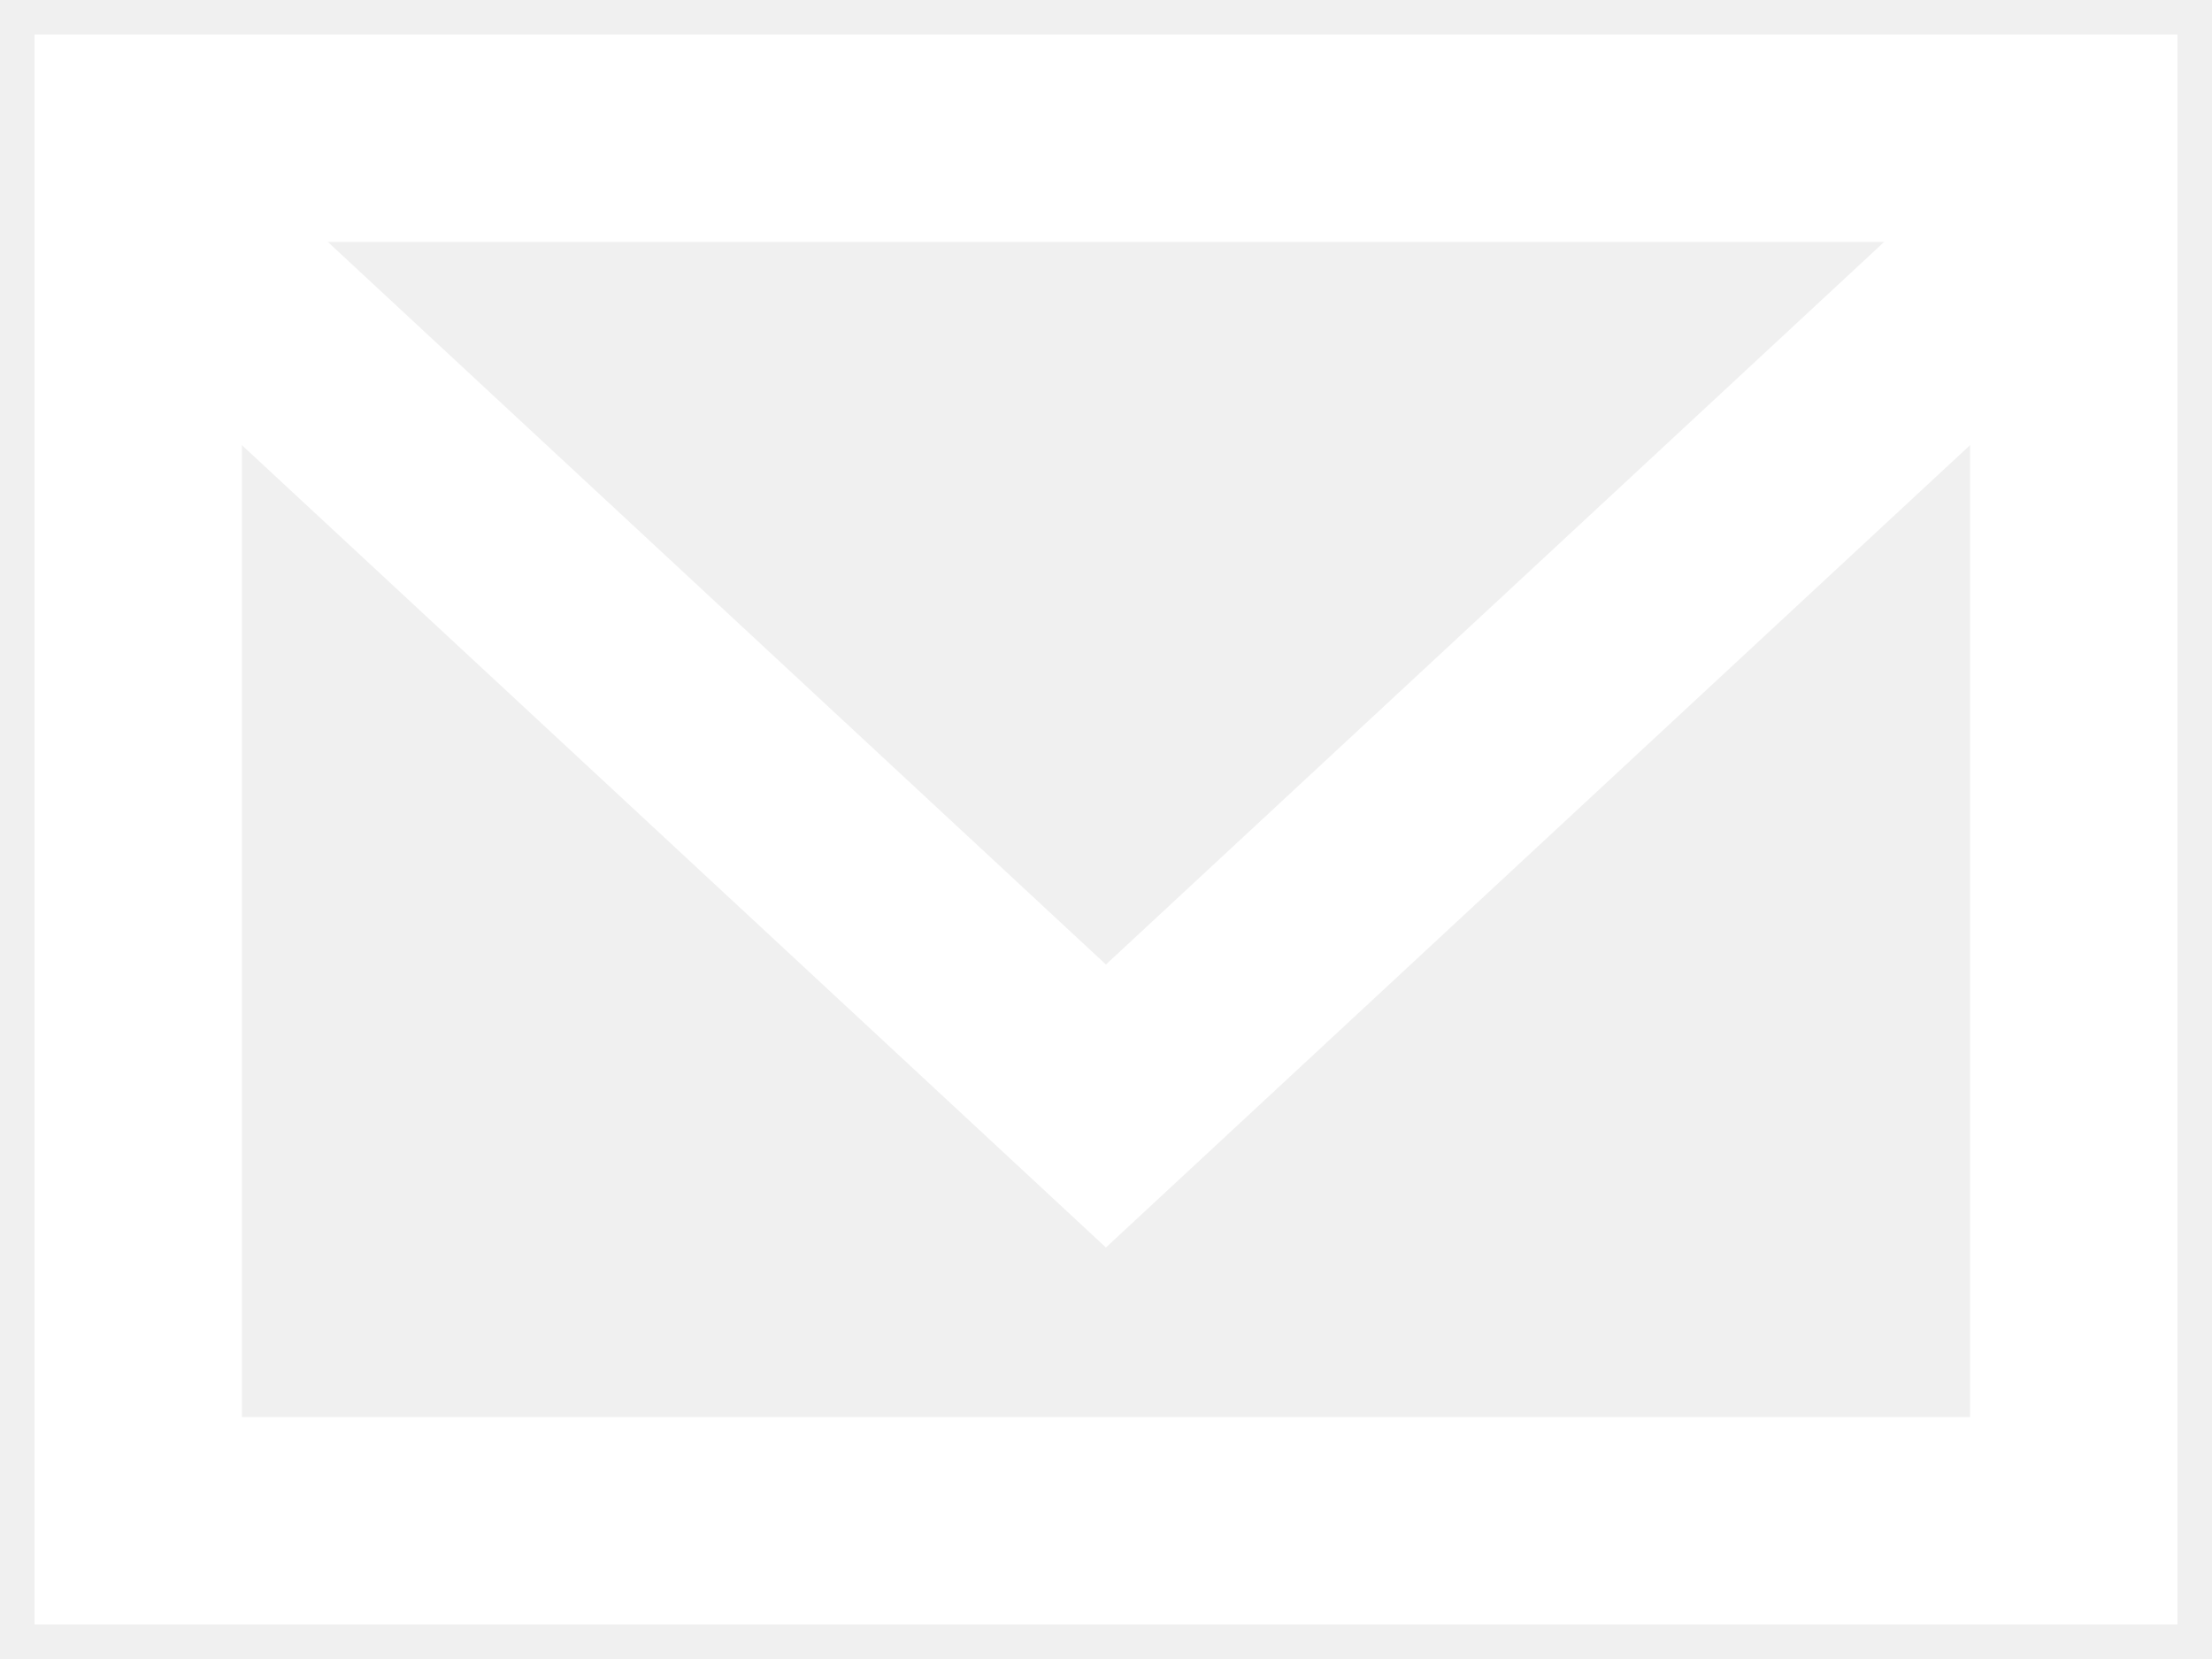
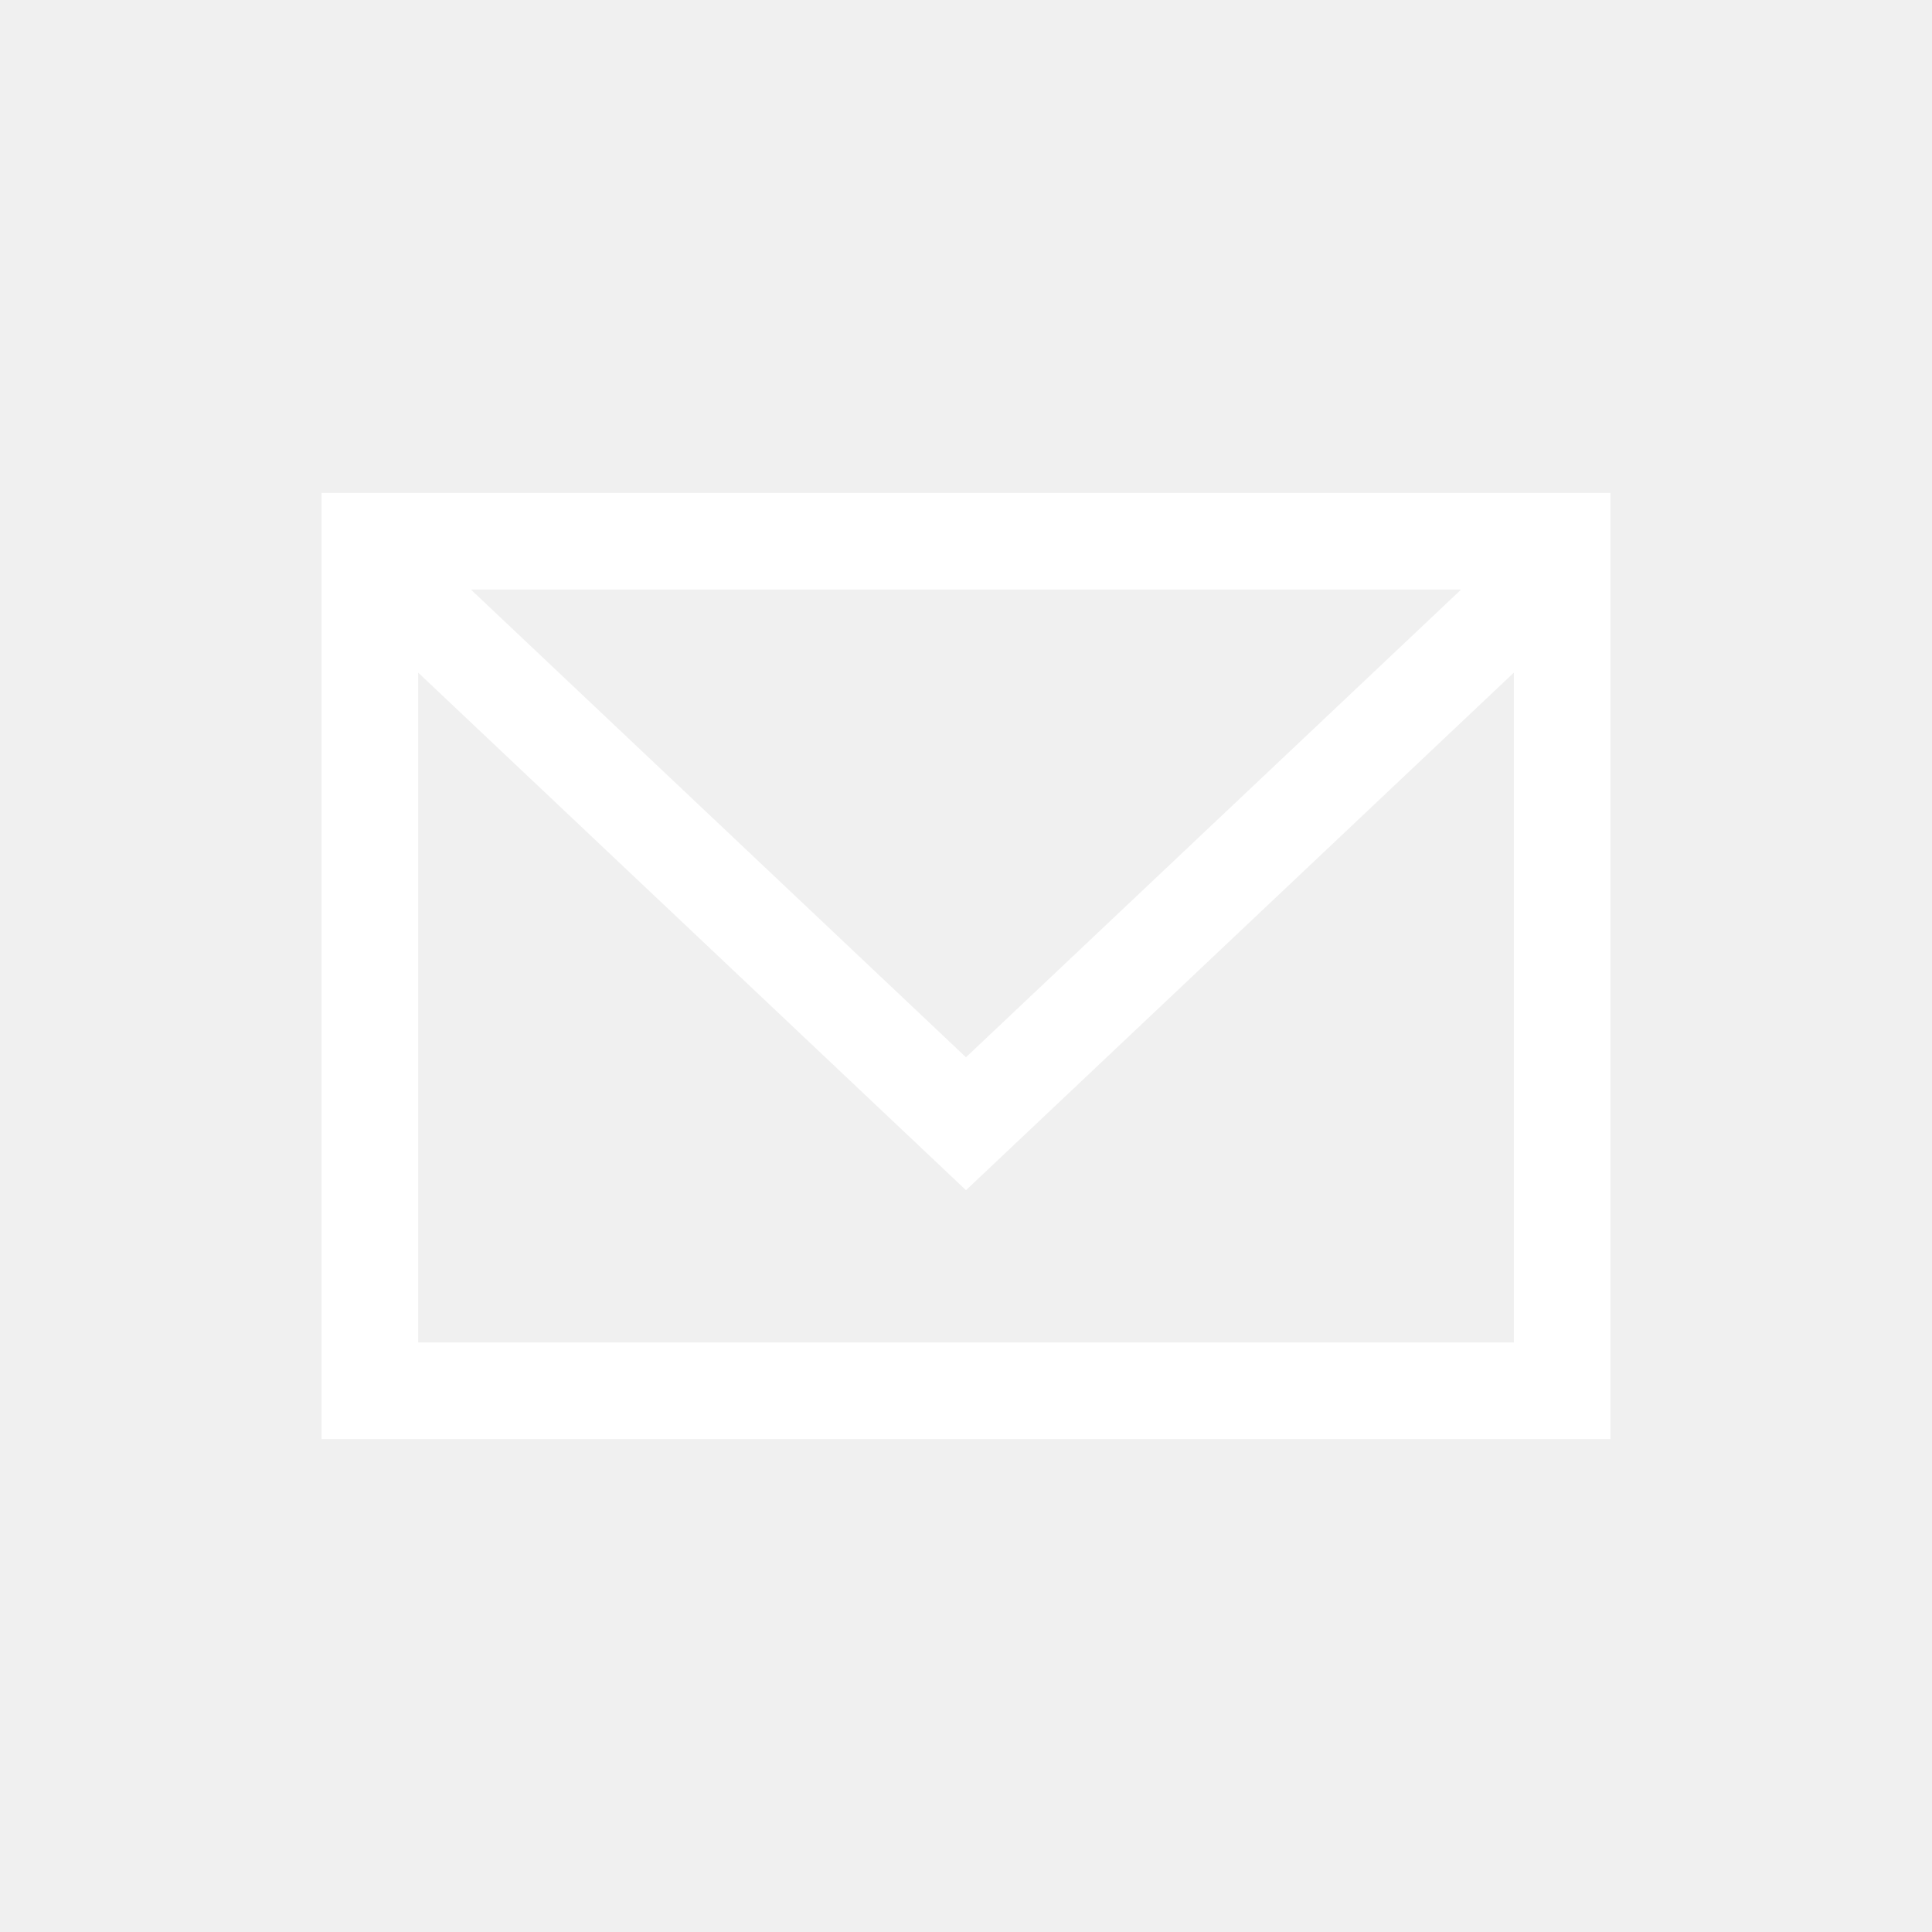
- <svg xmlns="http://www.w3.org/2000/svg" width="32px" height="24px" viewBox="0 0 32 24" version="1.1">
-   <g id="Page-1" stroke="none" stroke-width="1" fill="none" fill-rule="evenodd">
-     <g id="BGE_Mobile_iPhone-SE_Modal_6-Copy" transform="translate(-219, -325)" stroke="#FFFFFF" stroke-width="3">
-       <g id="Group-12" transform="translate(55, 307)">
-         <g id="Group-11" transform="translate(150, 0)">
-           <g id="Group-8" transform="translate(16, 20)">
-             <polyline id="Stroke-1" points="0 1 13.999 14 28 1" />
-             <polygon id="Stroke-3" points="0 20 28 20 28 0 0 0" />
-           </g>
-         </g>
-       </g>
-     </g>
-   </g>
+ <svg xmlns="http://www.w3.org/2000/svg" version="1.1" id="Ebene_1" x="0px" y="0px" viewBox="0 0 500 500" style="enable-background:new 0 0 500 500;" xml:space="preserve">
+   <style type="text/css">
+ 	.st0{fill:#FFFFFF;}
+ 	.st1{fill:#FF4664;}
+ 	.st2{fill:#46B4B4;}
+ 	.st3{fill:#785FFF;}
+ 	.st4{fill:none;stroke:#785FFF;stroke-width:25;stroke-miterlimit:10;}
+ 	.st5{fill:none;stroke:#785FFF;stroke-width:26.175;stroke-miterlimit:10;}
+ </style>
+   <path class="st0" d="M83.22,127.58v244.85h333.57V127.58H83.22z M378.13,152.58L249.99,273.62L121.87,152.58H378.13z M108.22,347.42  V174.07l141.78,133.95l141.79-133.95v173.36H108.22z" />
</svg>
